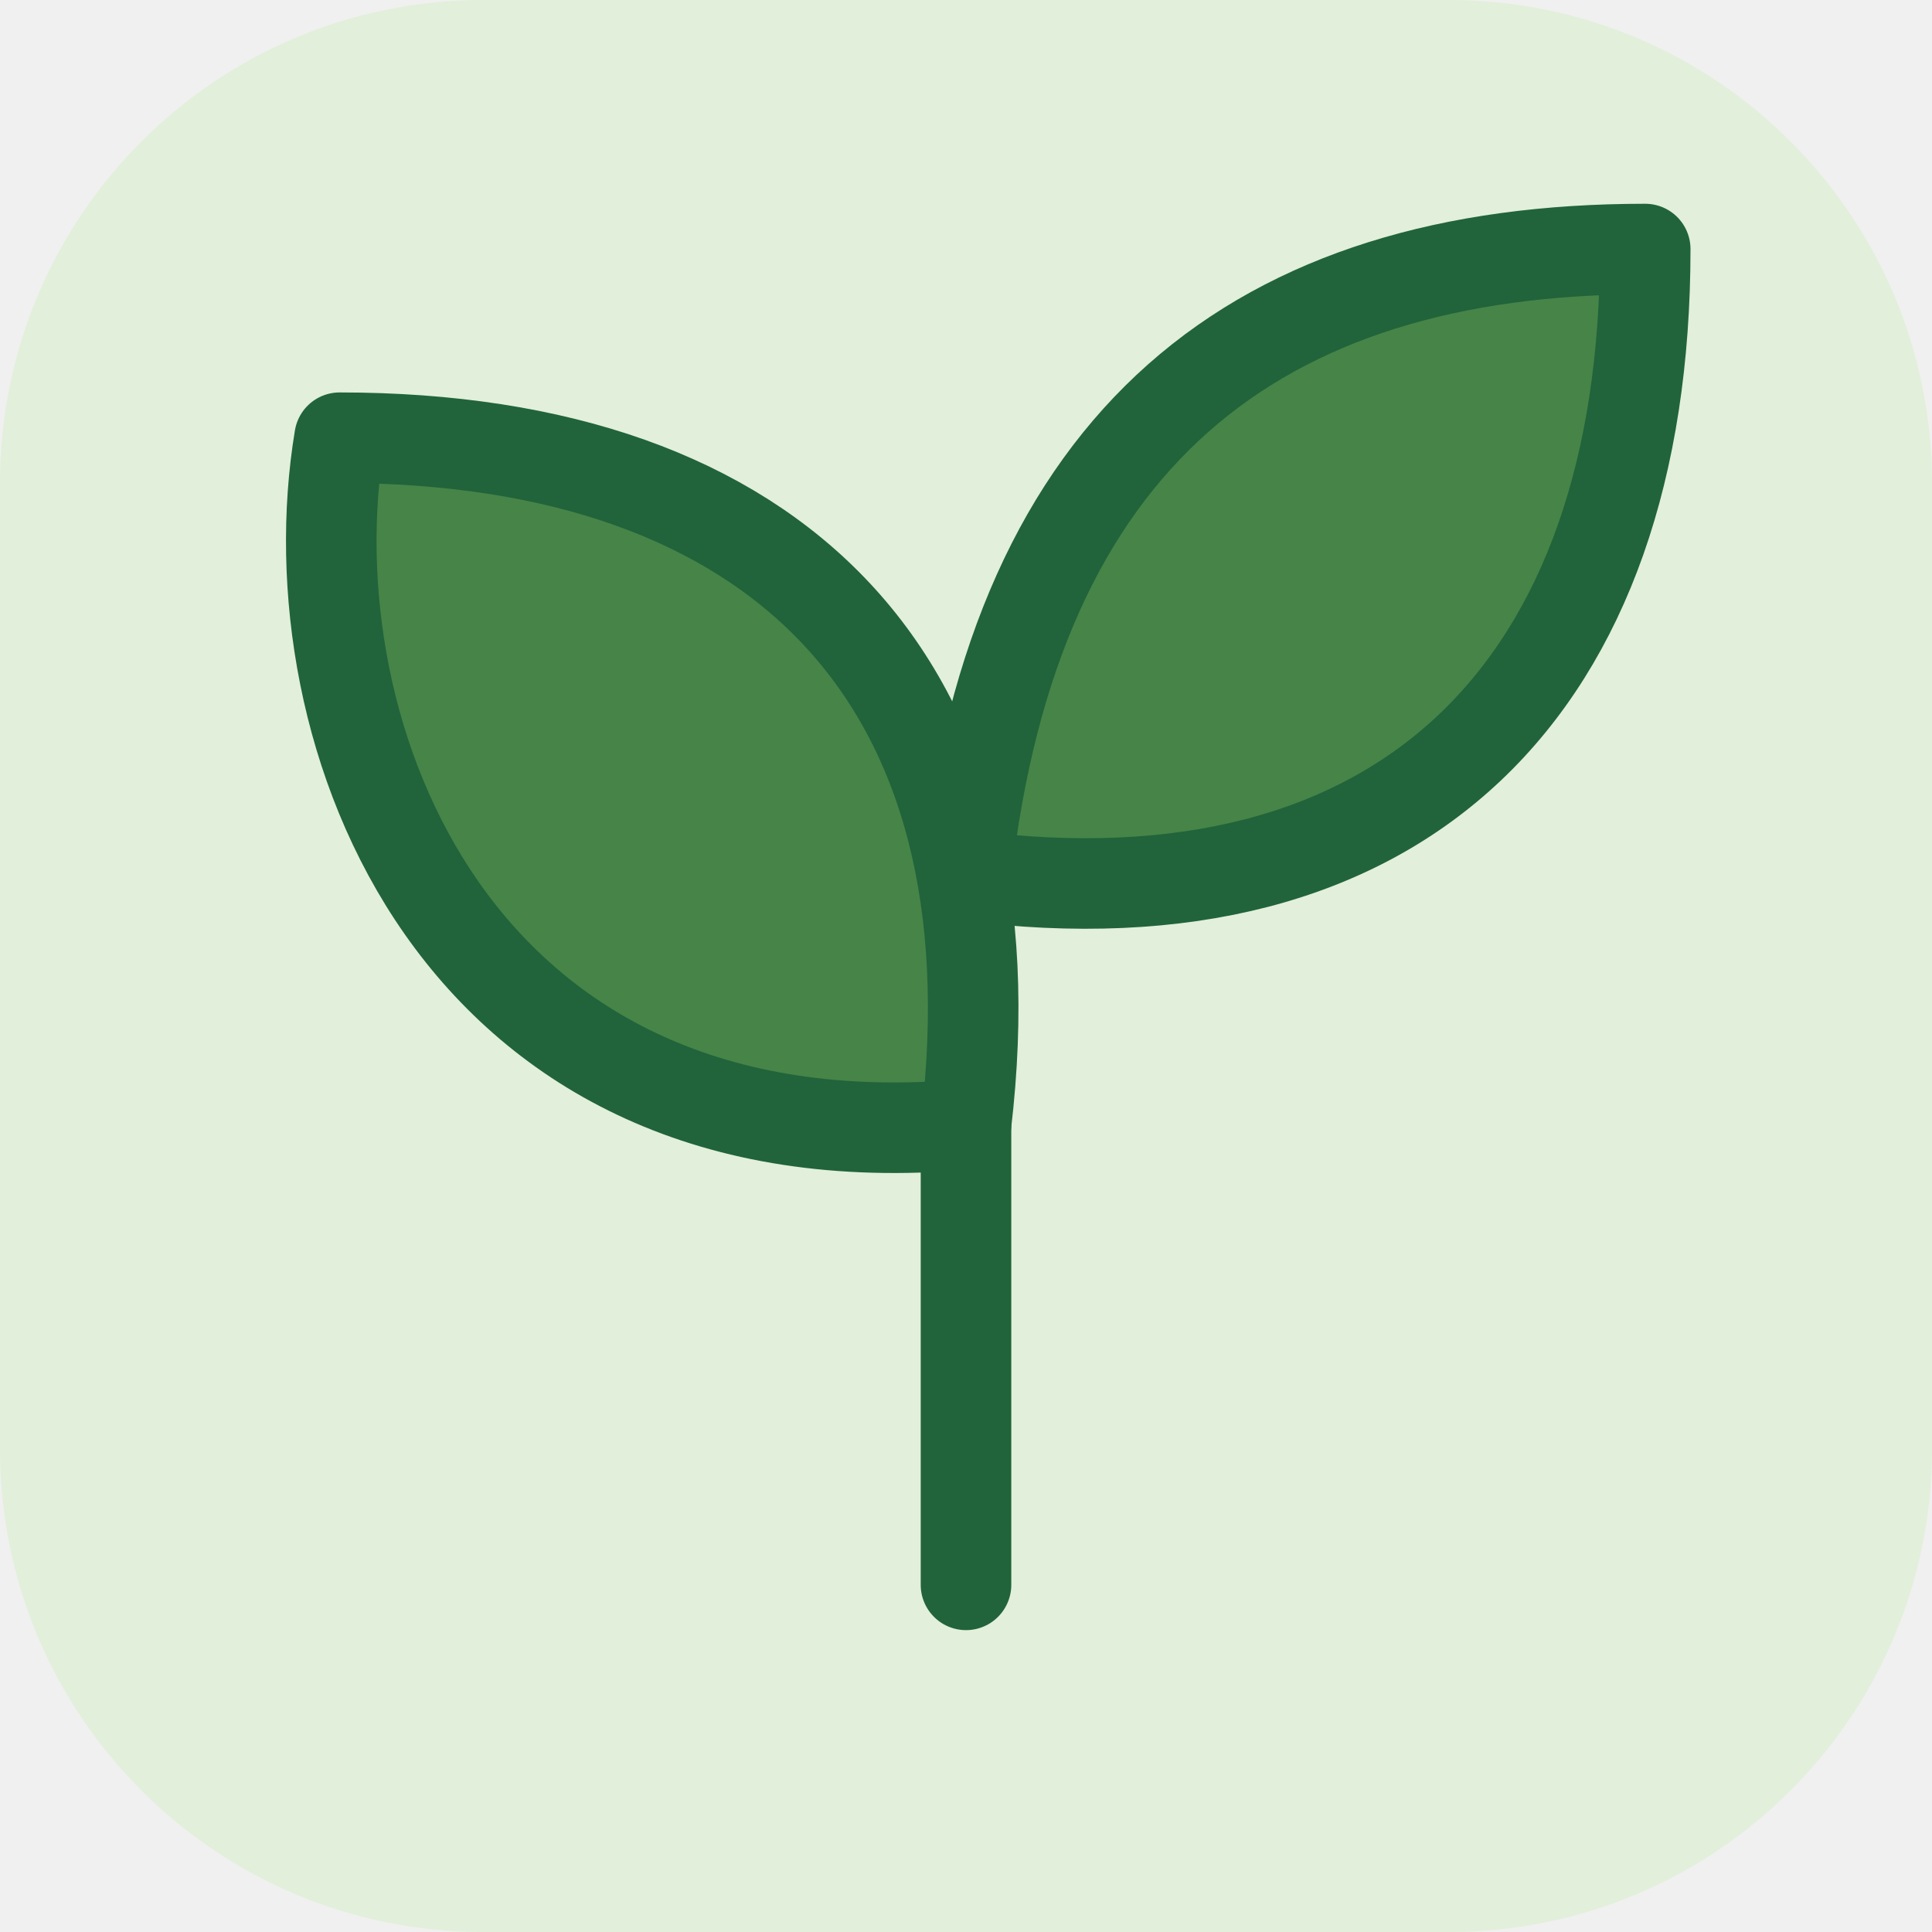
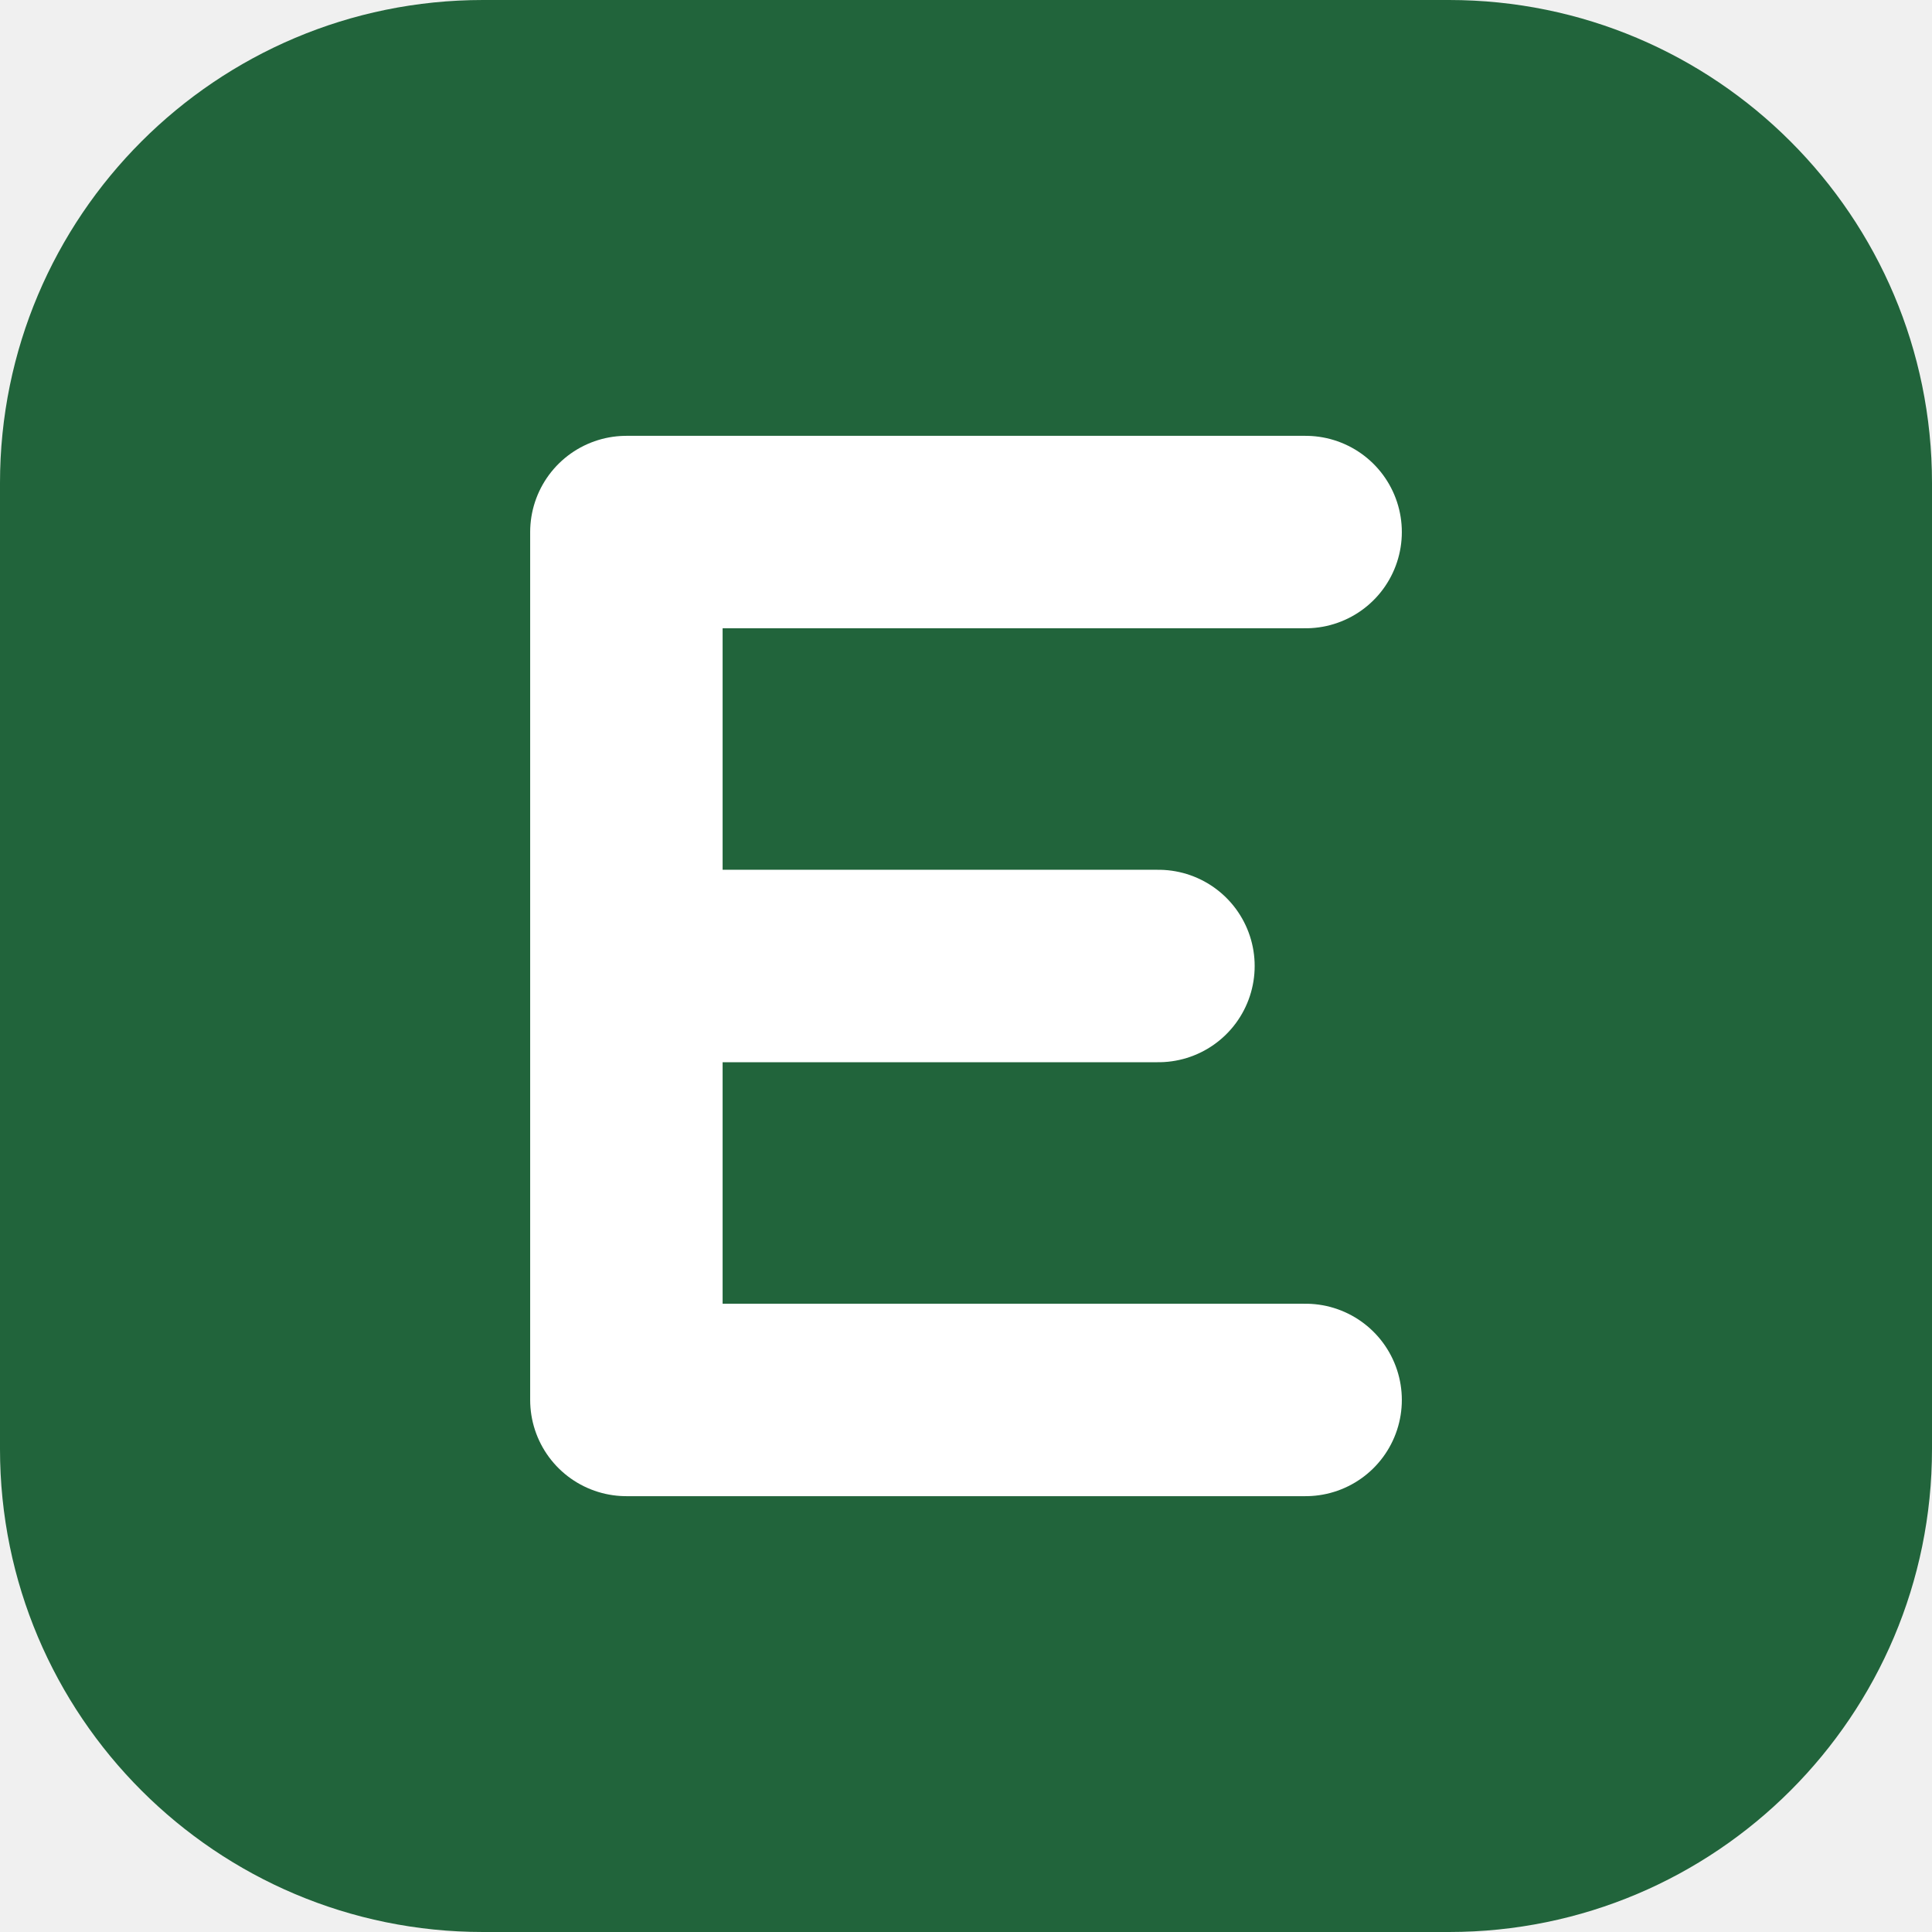
<svg xmlns="http://www.w3.org/2000/svg" viewBox="0 0 512 512" width="512" height="512">
-   <rect width="512" height="512" rx="128" fill="#E2EFDA" />
-   <g fill="#478448" stroke="#21643B" stroke-width="24" stroke-linecap="round" stroke-linejoin="round">
-     <path d="M256 420V250" />
-     <path d="M256 298C120 310 77 194 90 116c116 0 180 64 166 182Z" />
-     <path d="M256 232c13-116 77-166 180-166 0 116-64 181-180 166Z" />
-   </g>
+   <rect width="512" height="512" rx="128" fill="#21643B" />
+   <path d="M346 141H166v230h180M166 256h141" fill="none" stroke="white" stroke-width="51" stroke-linecap="round" stroke-linejoin="round" />
</svg>
